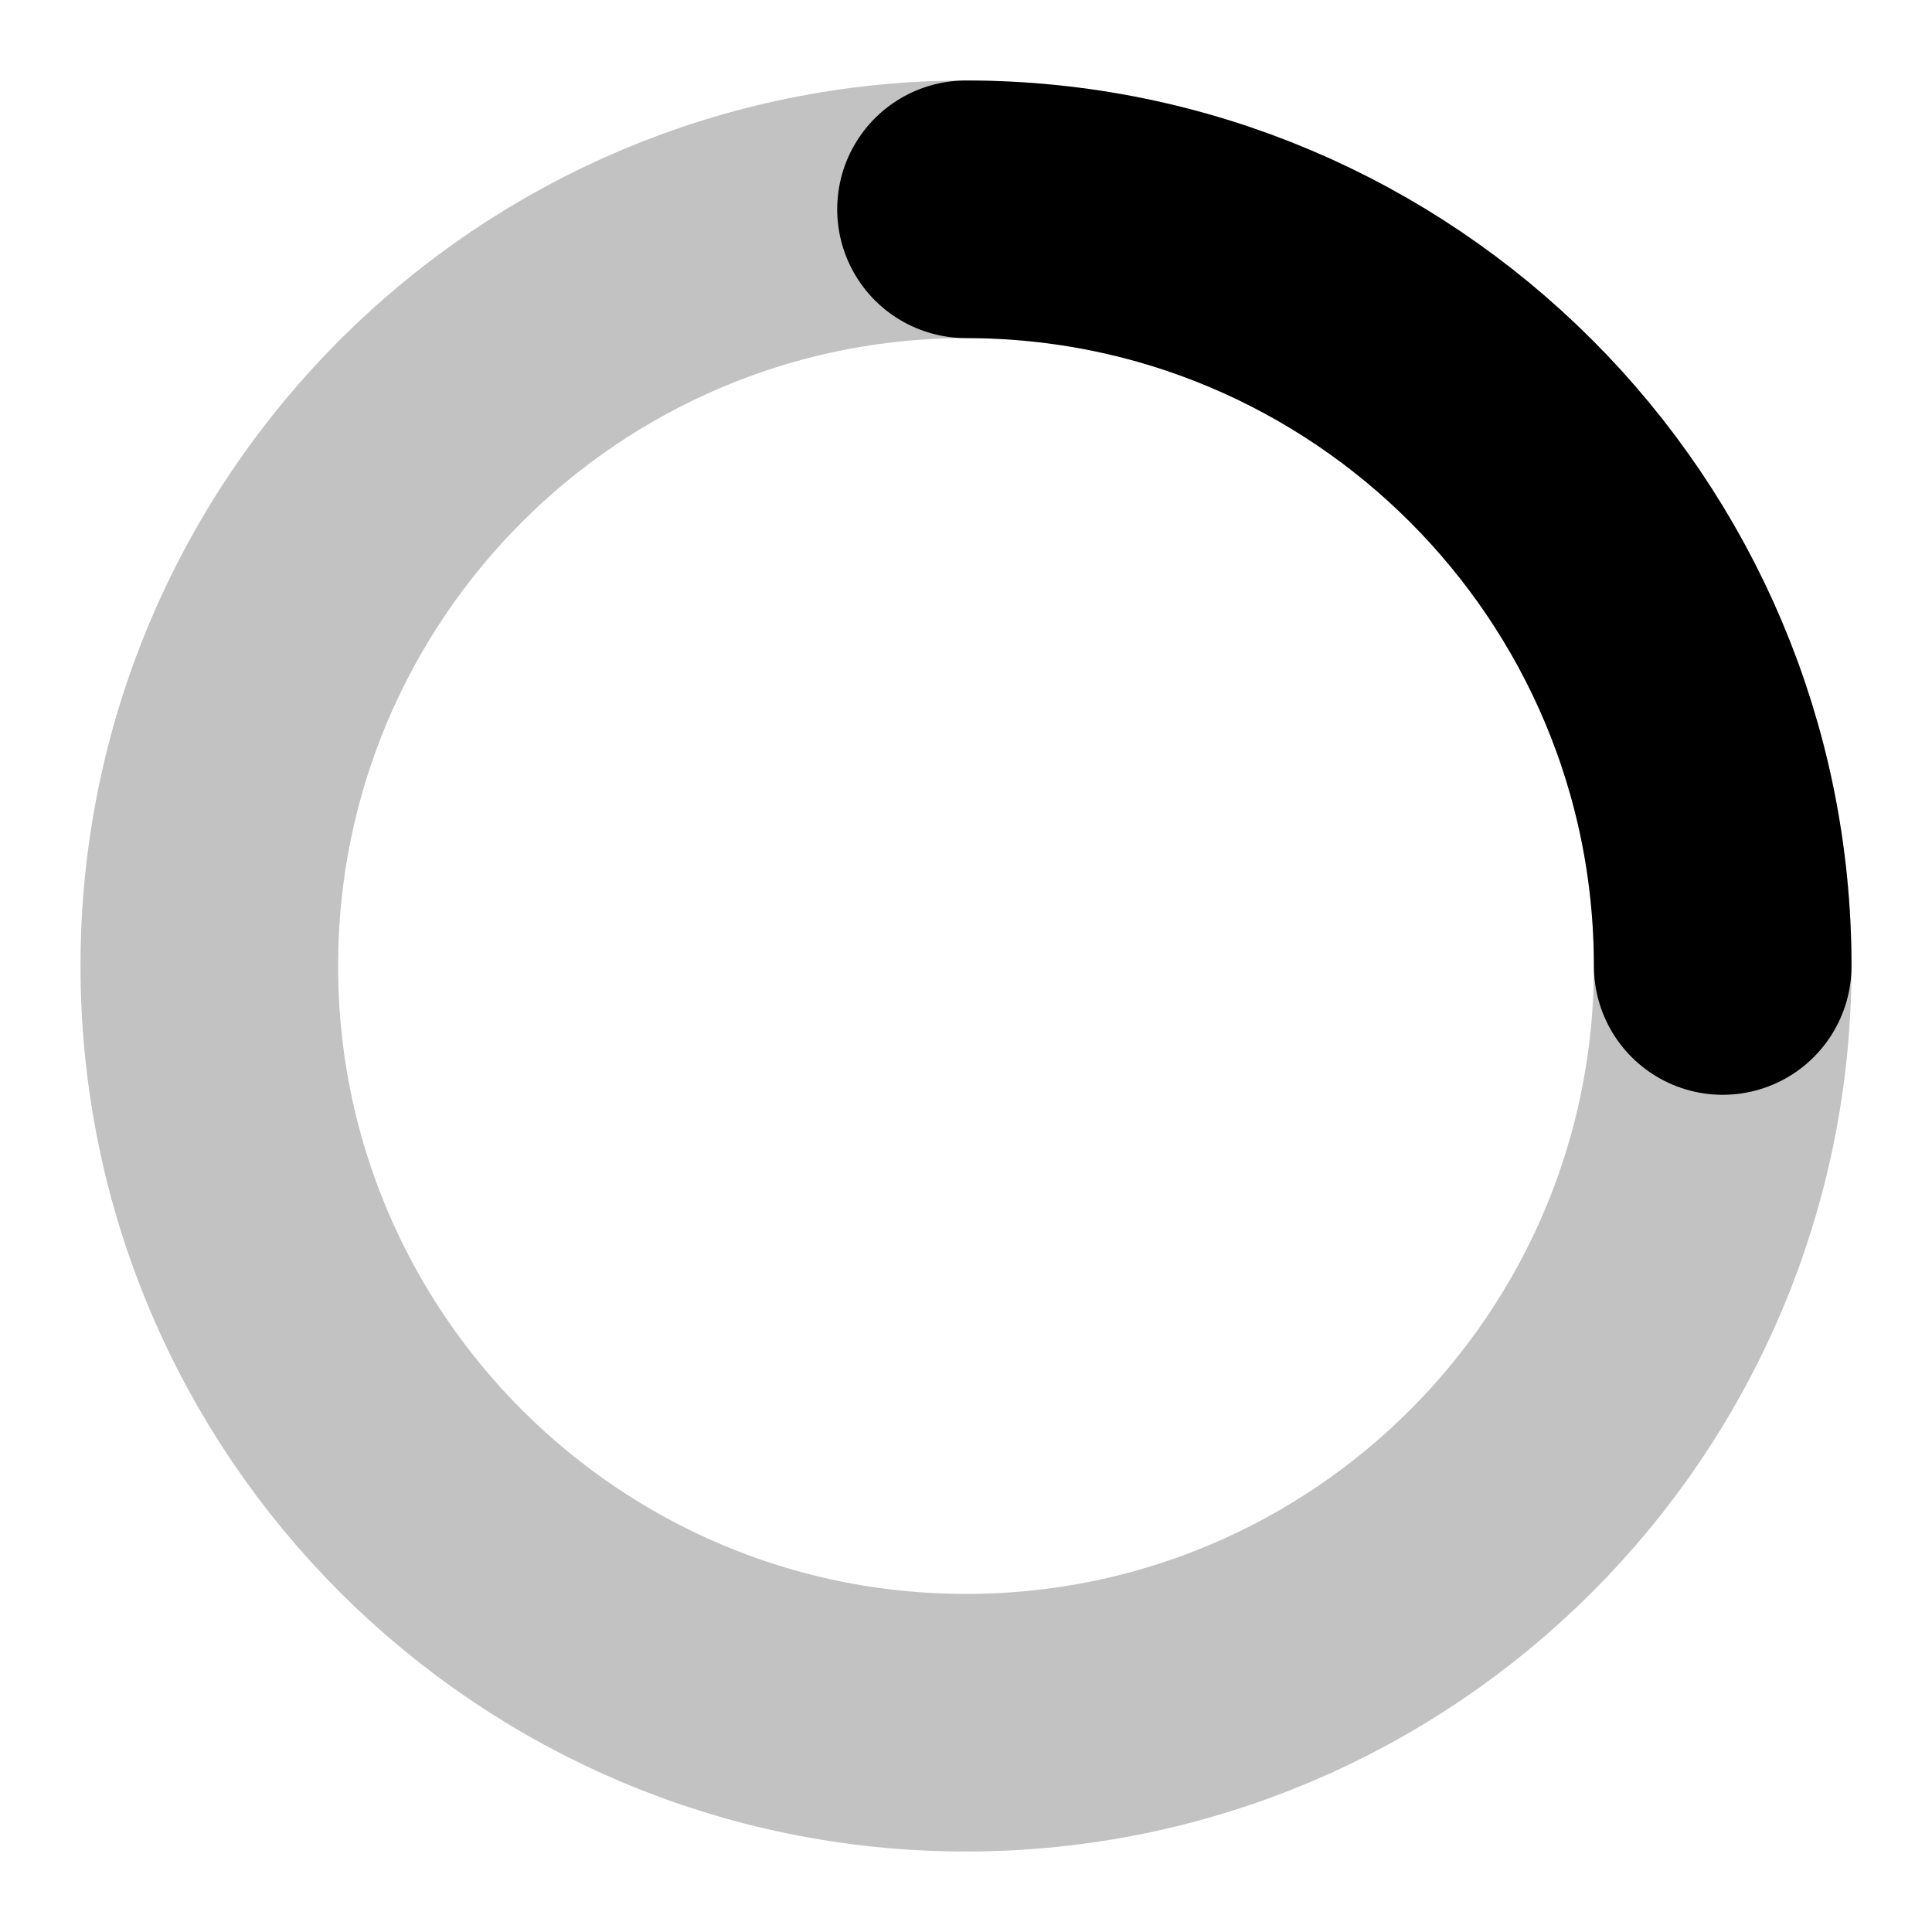
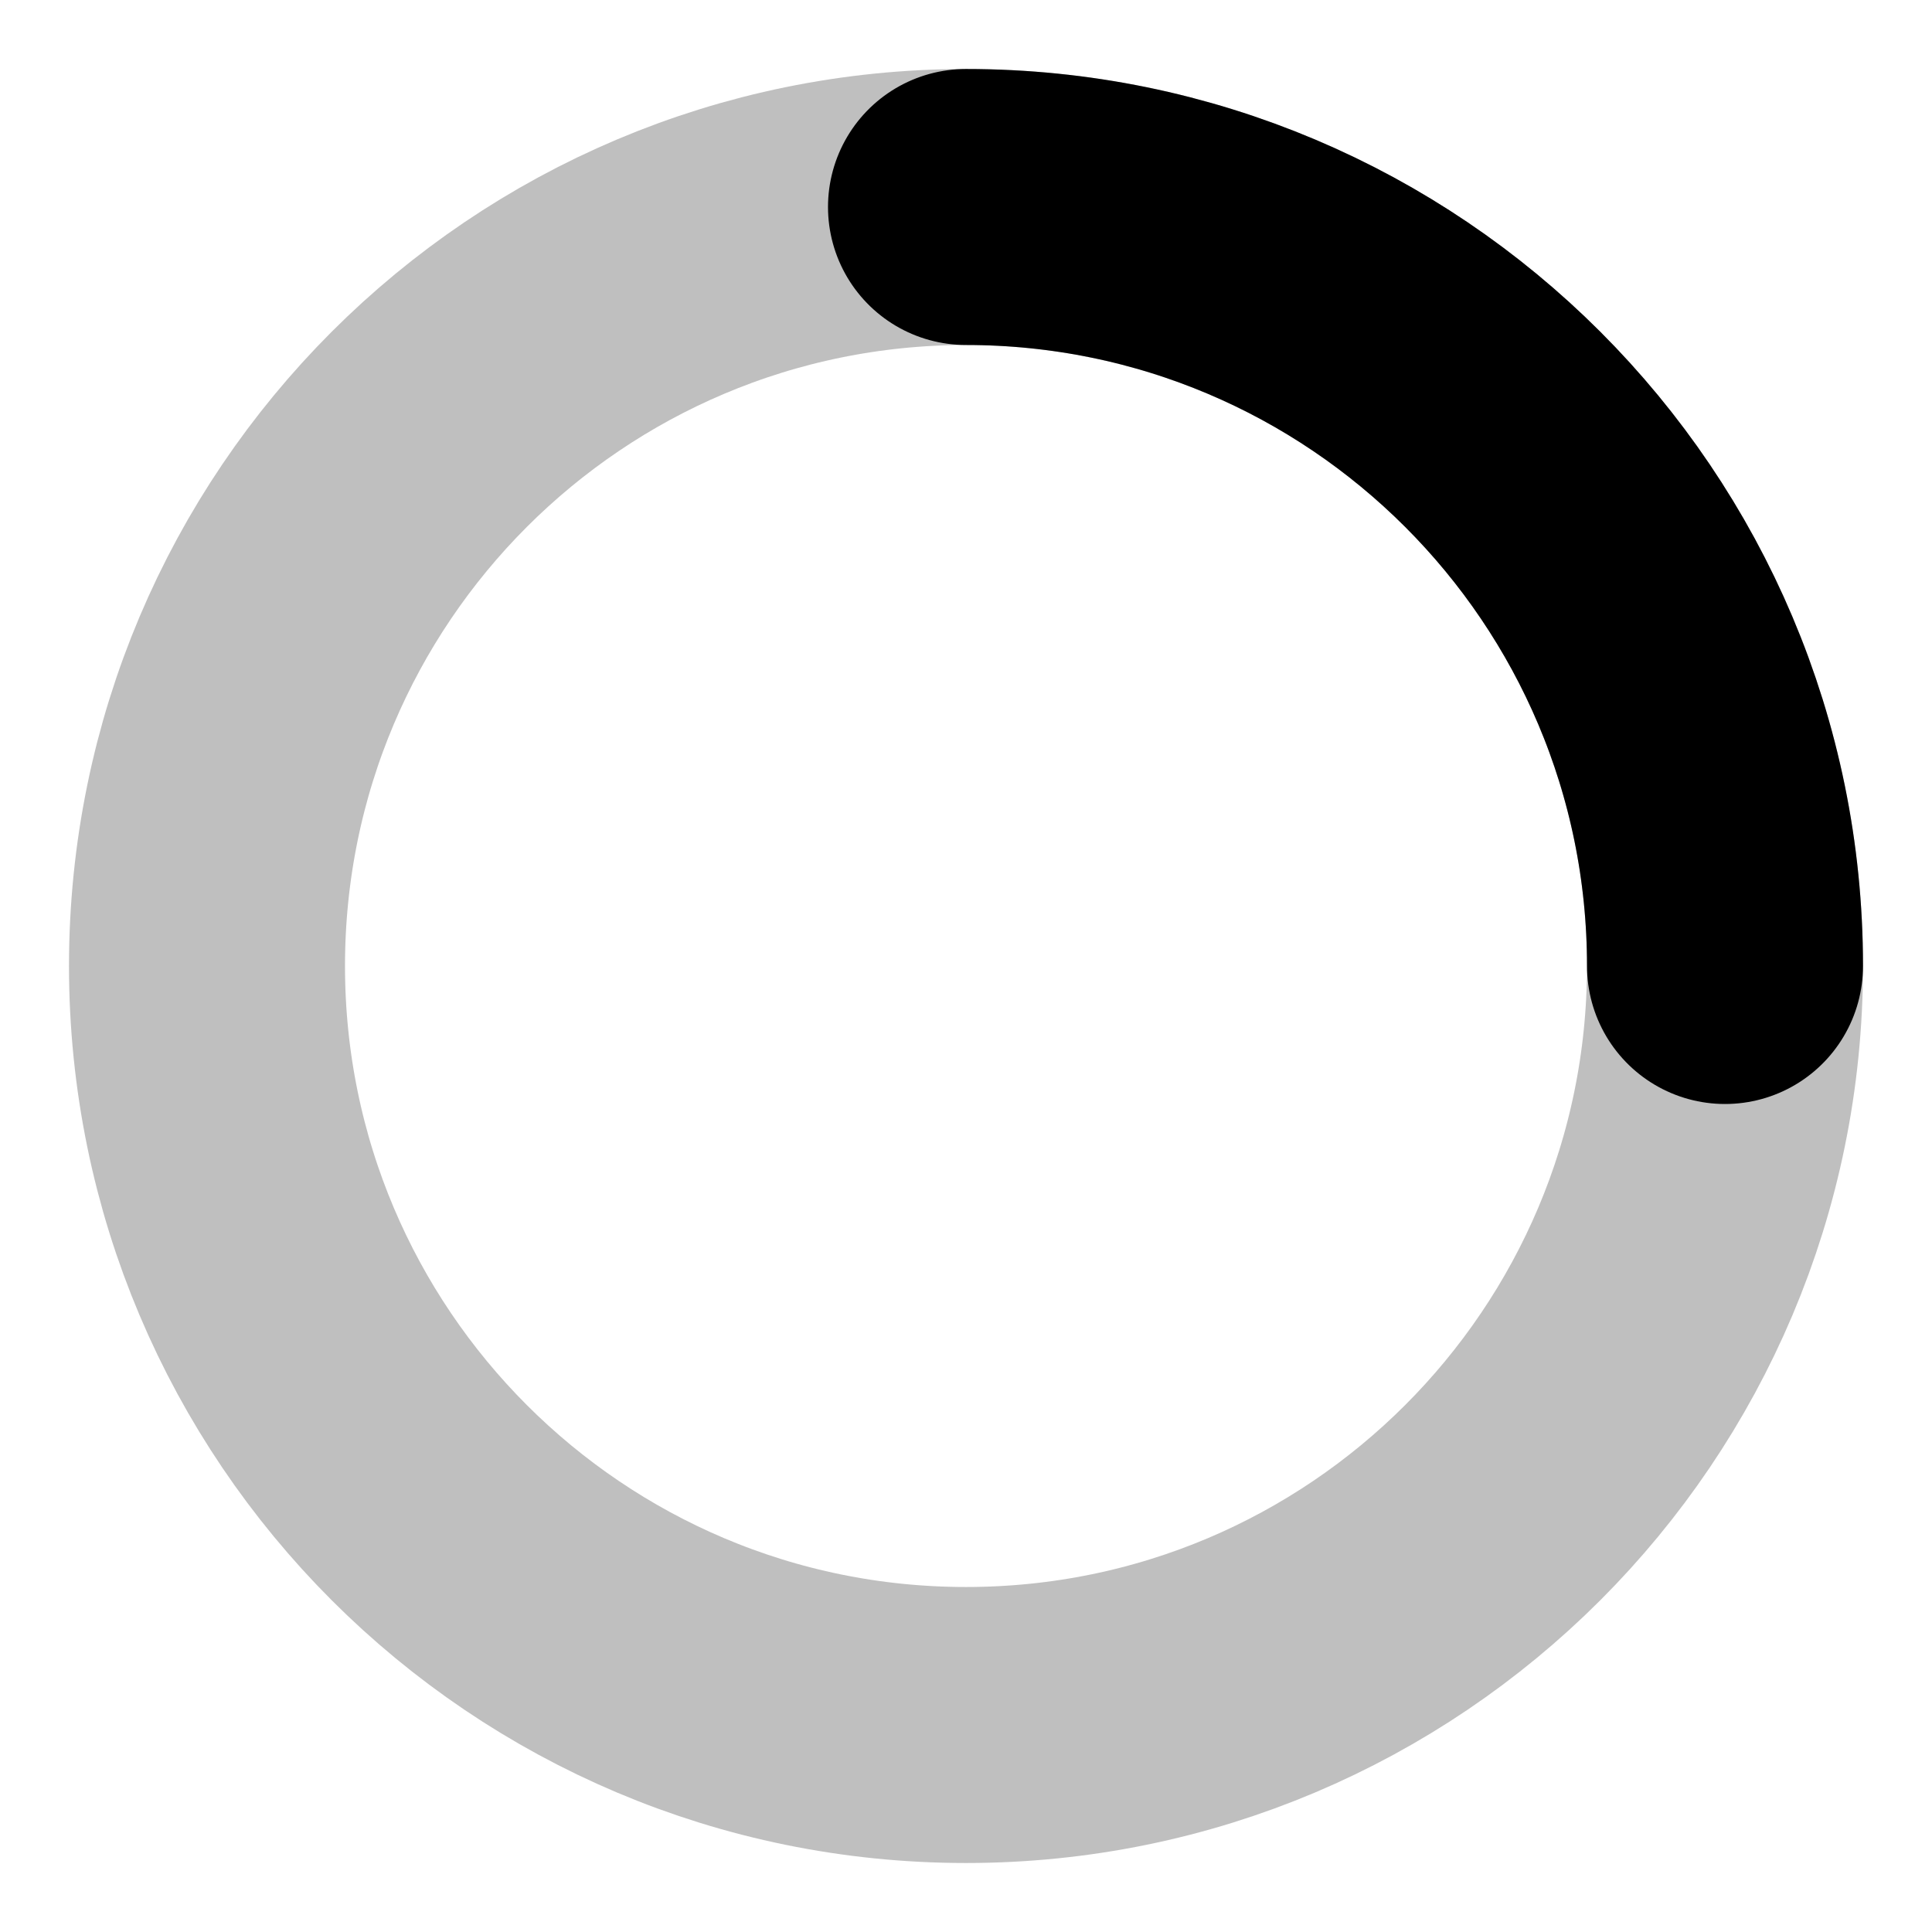
- <svg xmlns="http://www.w3.org/2000/svg" width="24" height="24" viewBox="0 0 24 24" fill="none" stroke="currentColor" stroke-width="3.2" stroke-linecap="round">
-   <circle cx="12" cy="12" r="9.4" stroke-opacity="0.24" />
-   <path d="M12 2.6a9.4 9.4 0 0 1 9.4 9.4" />
+ <svg xmlns="http://www.w3.org/2000/svg" width="14" height="14" viewBox="0 0 14 14" fill="none" stroke="currentColor" stroke-width="2" stroke-linecap="round">
+   <circle cx="7" cy="7" r="5.5" opacity=".25" />
+   <path d="M7 1.5A5.5 5.5 0 0 1 12.5 7" />
</svg>
